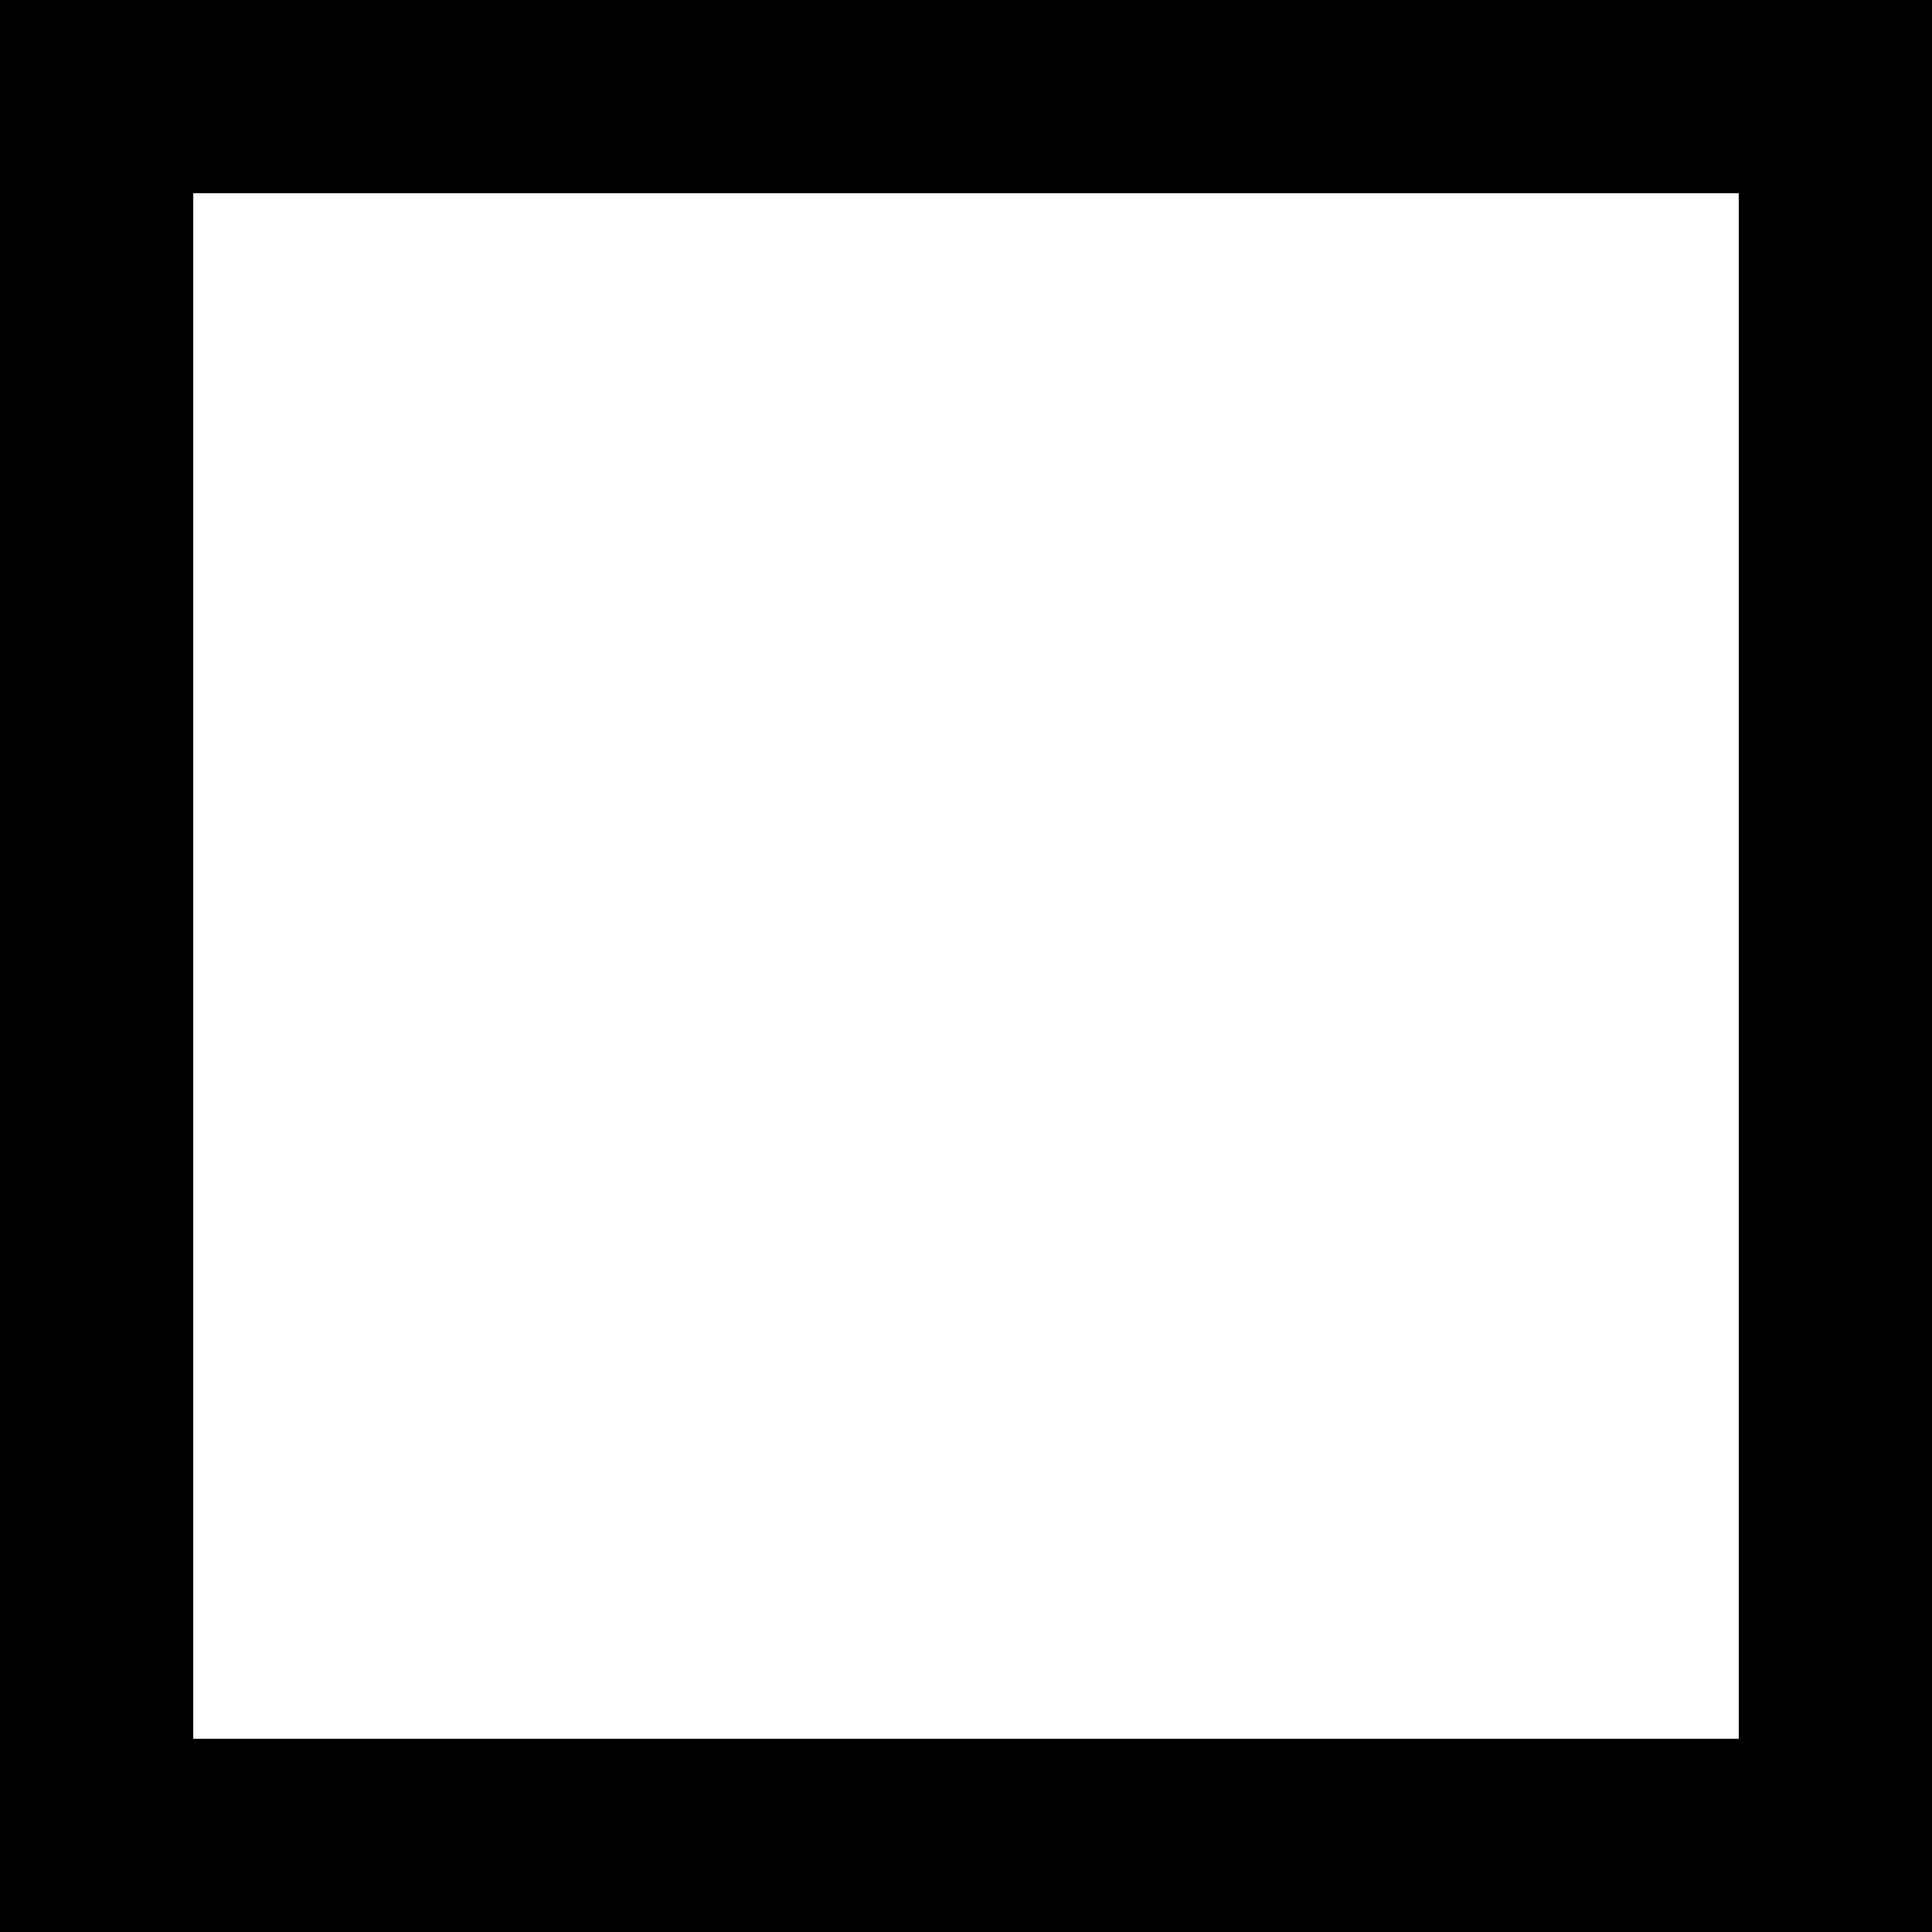
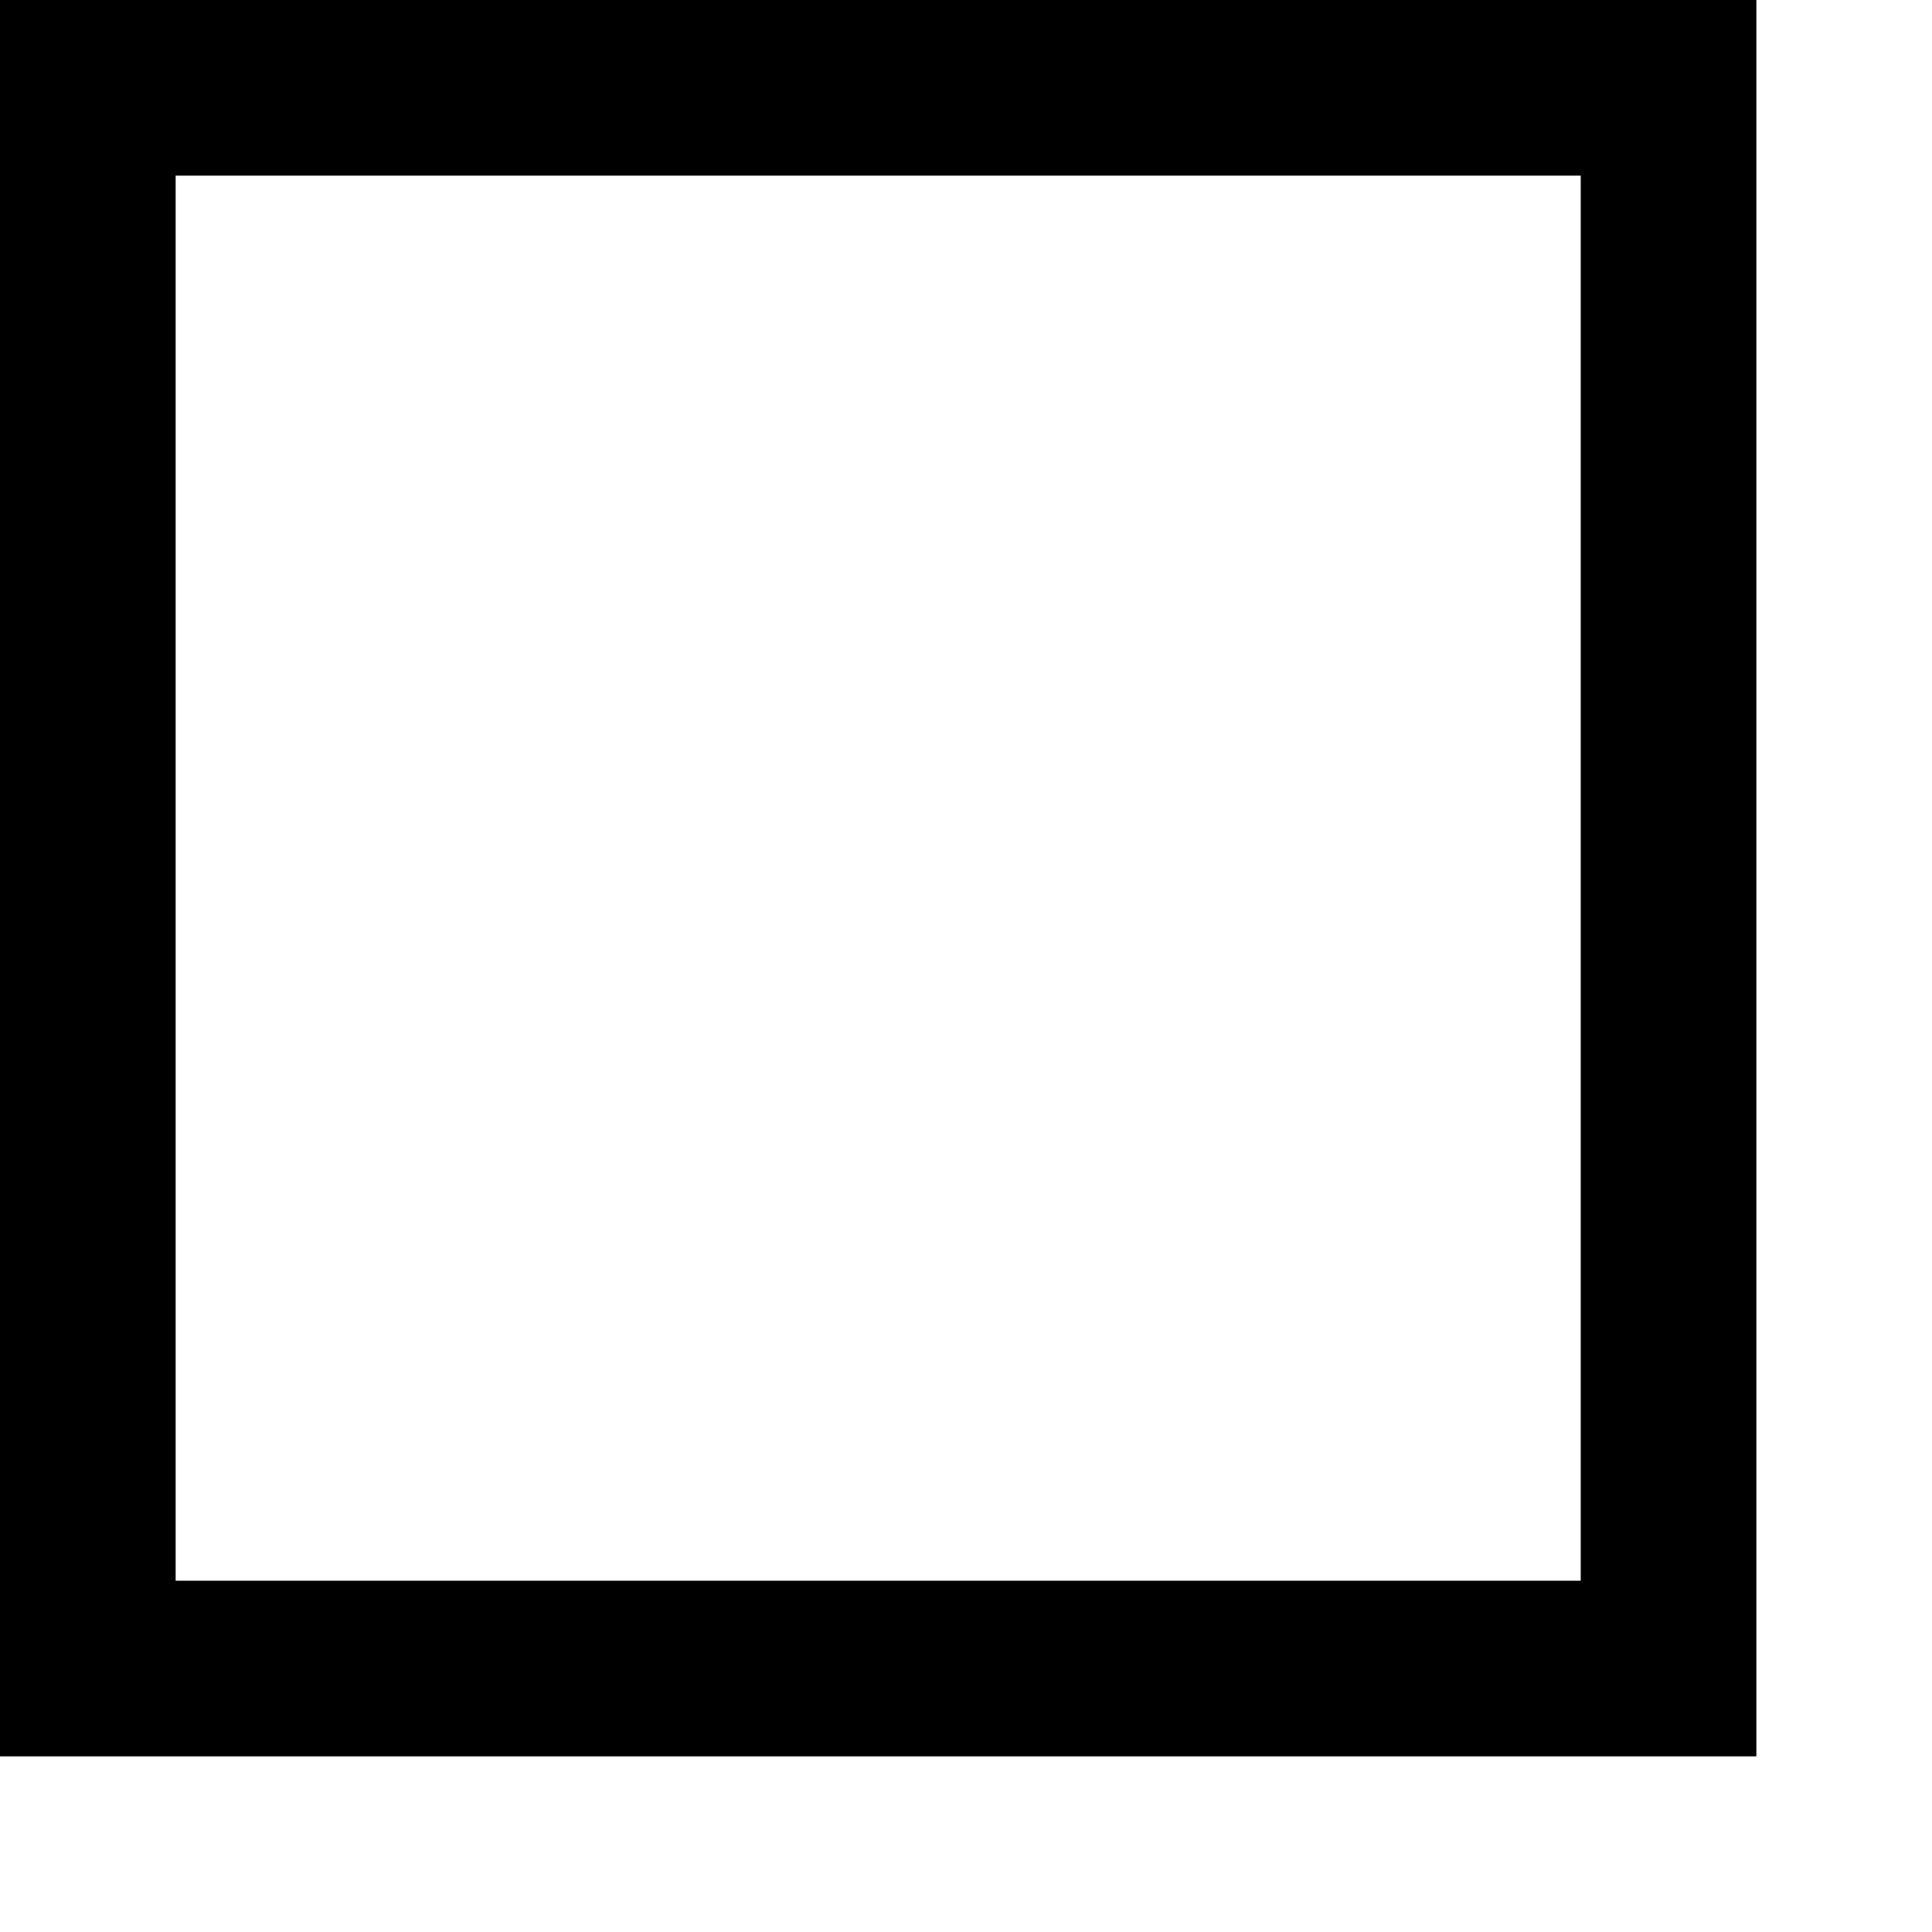
- <svg xmlns="http://www.w3.org/2000/svg" viewBox="0 0 10 10">
+ <svg xmlns="http://www.w3.org/2000/svg" viewBox="0 0 11 11">
  <g id="Layer_2" data-name="Layer 2">
    <g id="Layer_1-2" data-name="Layer 1">
      <path d="M9,0H0V10H10V0ZM9,9H1V1H9Z" />
    </g>
  </g>
</svg>
